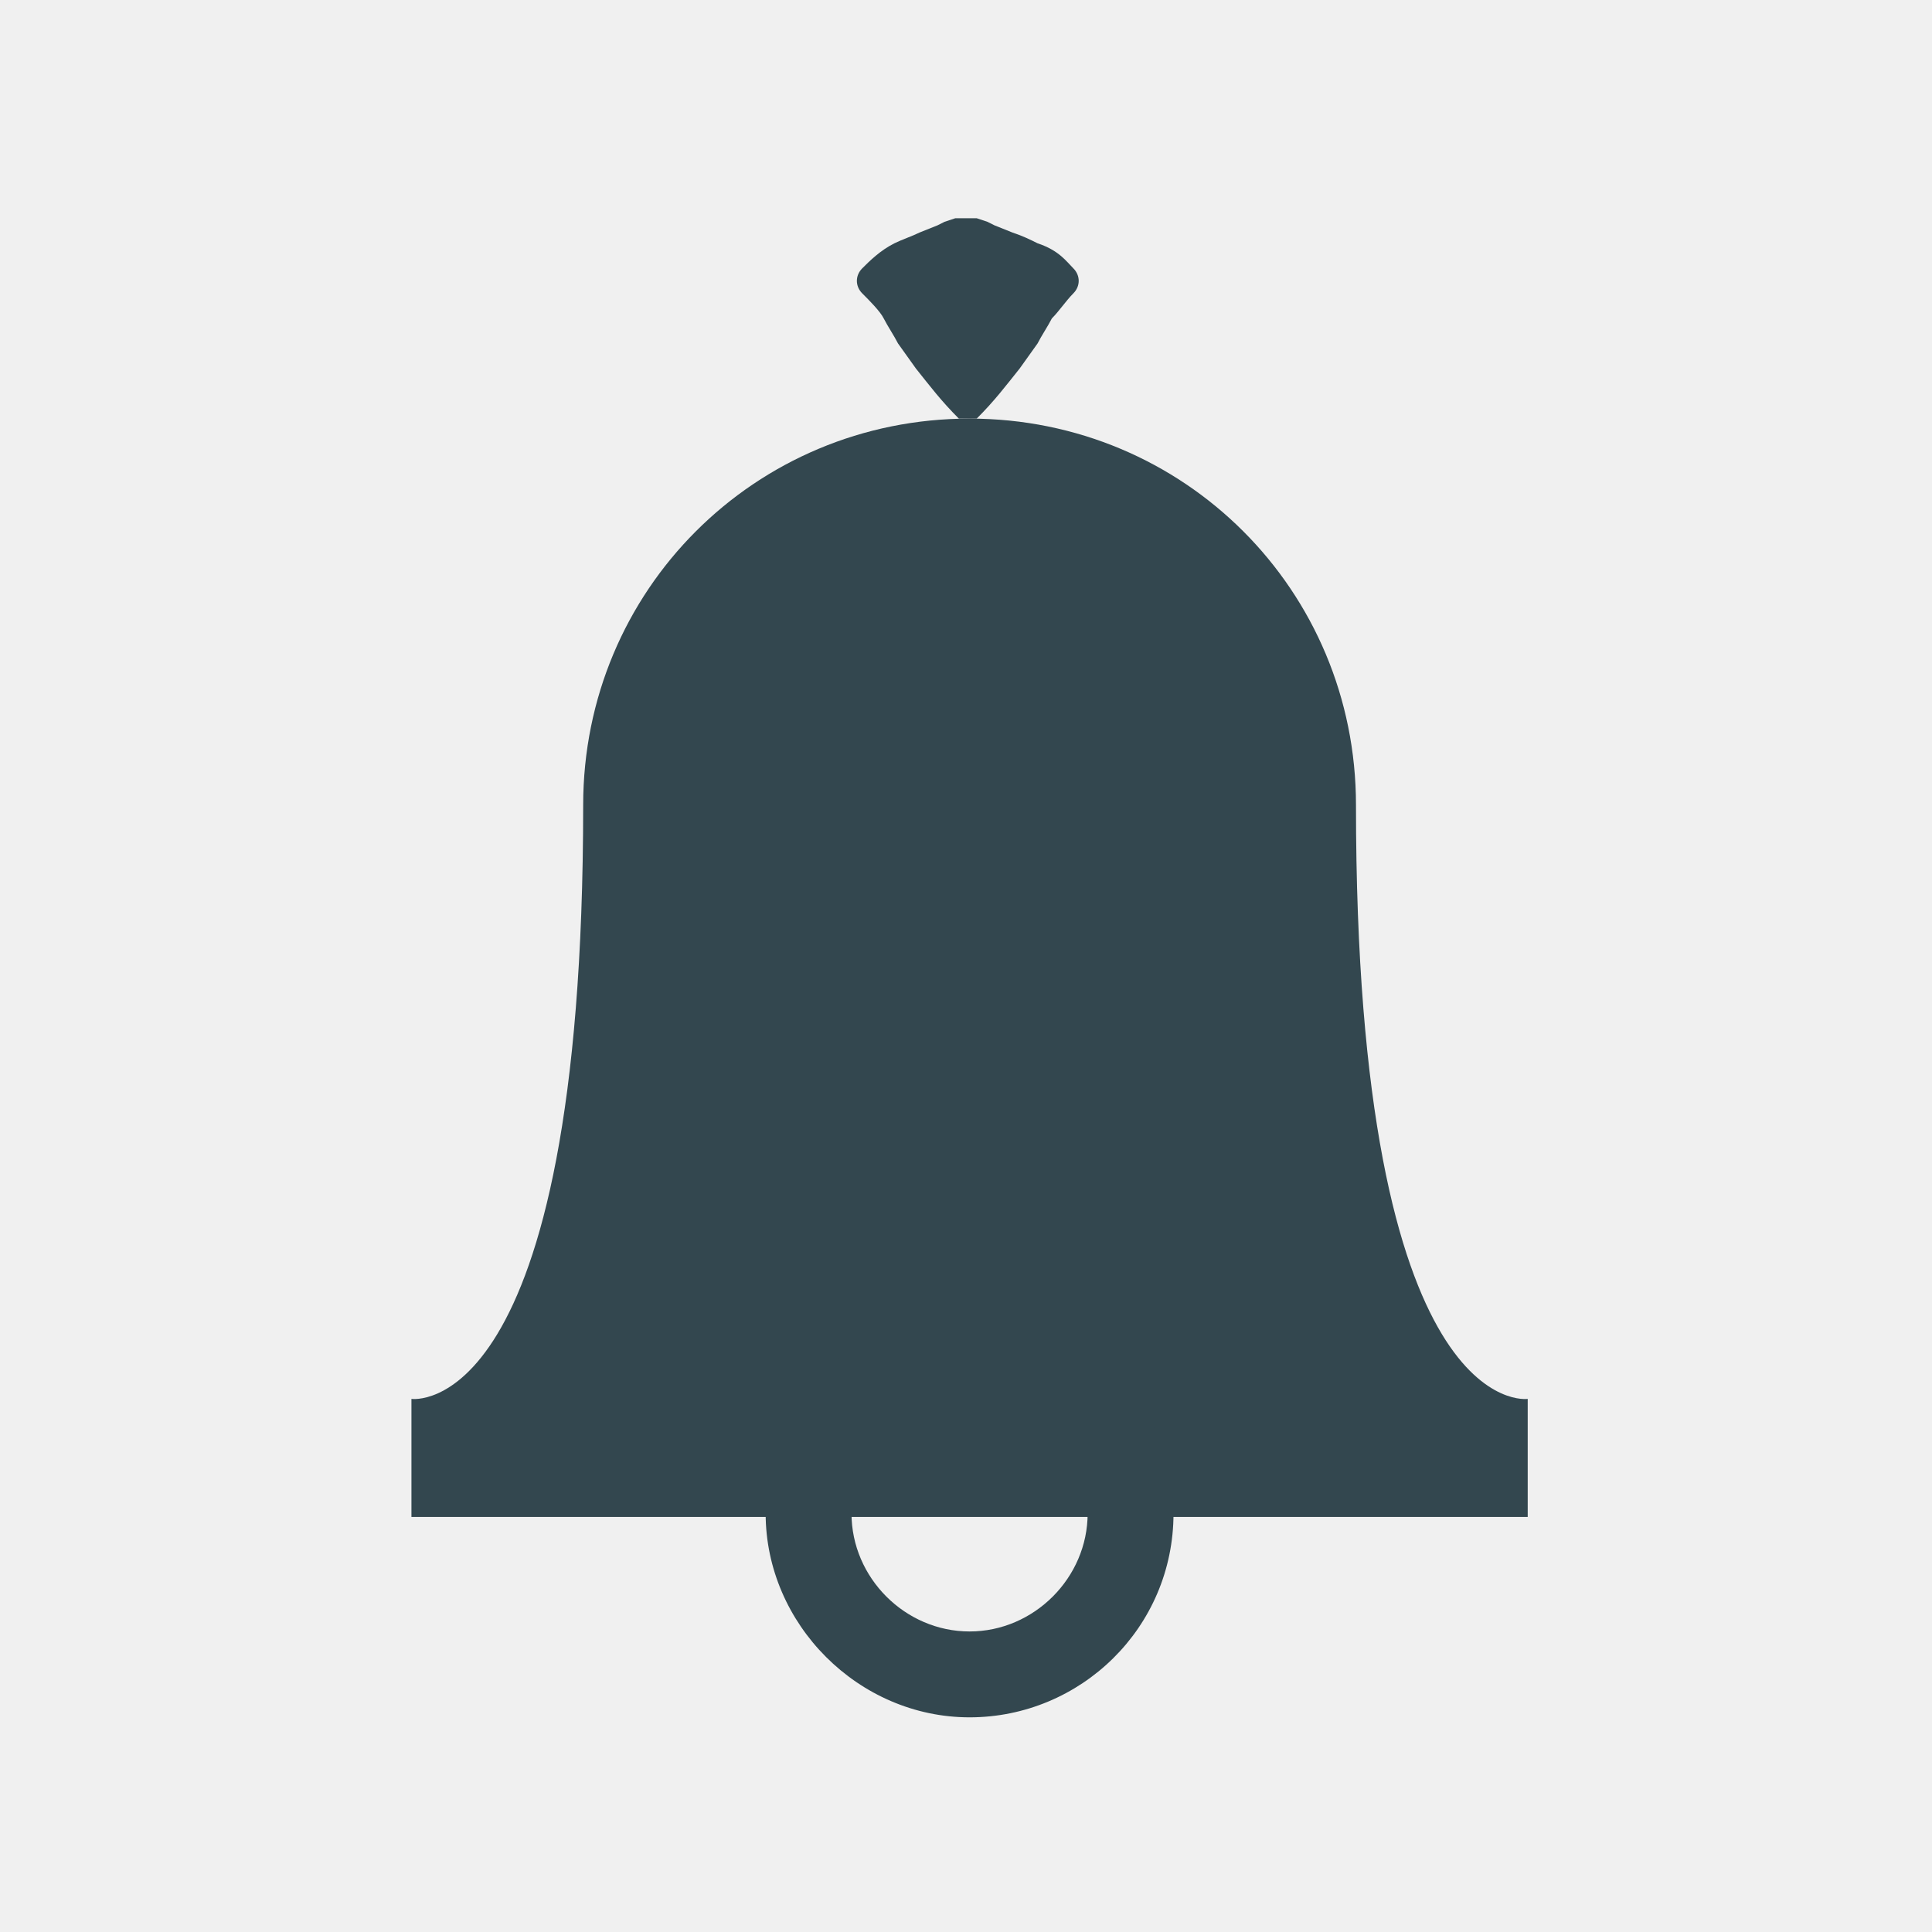
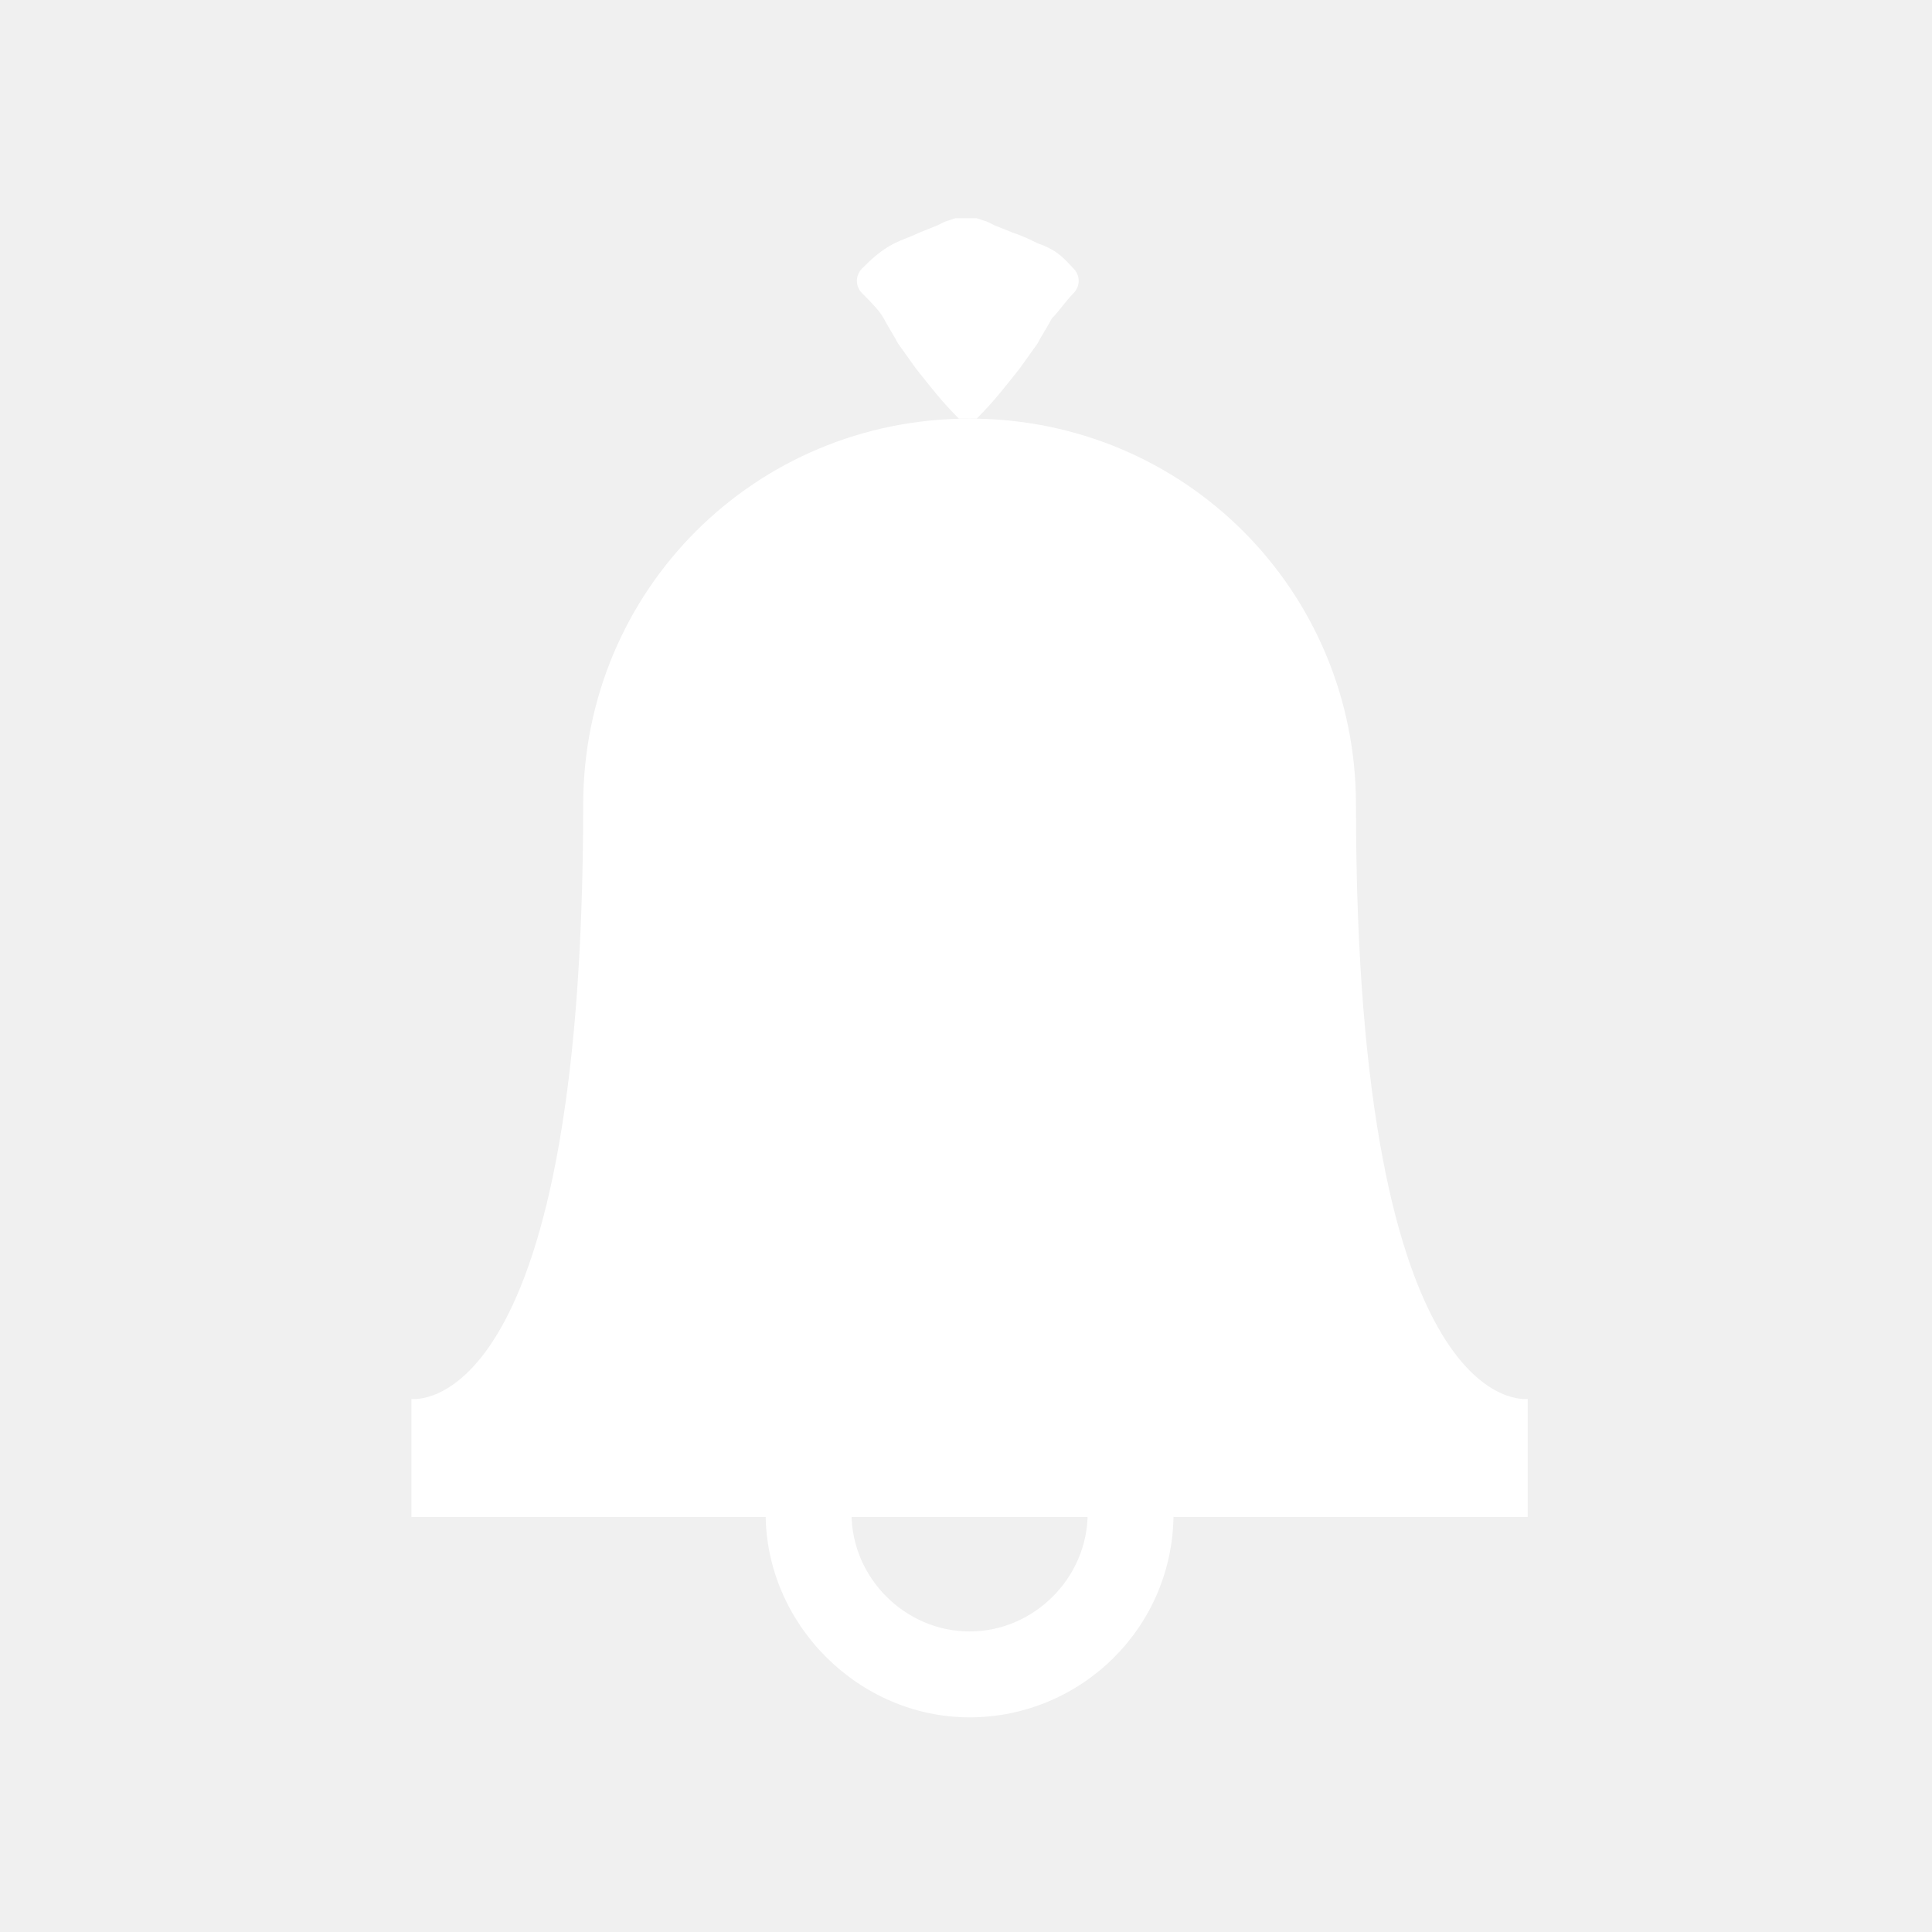
<svg xmlns="http://www.w3.org/2000/svg" version="1.1" id="Слой_1" x="0px" y="0px" viewBox="0 0 54 54" style="enable-background:new 0 0 54 54;" xml:space="preserve">
  <style type="text/css">
	.st0{fill:none;}
- 	.st1{fill:#33474F;}
+ 	.st1{fill:#fff;}
</style>
  <g>
    <path class="st0" d="M0,0h54v54H0V0z" />
    <g>
      <path class="st1" d="M16.3,22.5c0-6,4.8-10.8,10.8-10.8c6,0,10.8,4.8,10.8,10.8c0,17.3,4.8,16.6,4.8,16.6v3.3H31.9h-7.6H11.5v-3.3    C11.5,39.1,16.3,39.8,16.3,22.5" />
      <g>
        <path class="st1" d="M27.1,48c-3.1,0-5.7-2.6-5.7-5.7c0-3.1,2.6-5.7,5.7-5.7s5.7,2.6,5.7,5.7C32.8,45.5,30.2,48,27.1,48z      M27.1,39c-1.8,0-3.3,1.5-3.3,3.3c0,1.8,1.5,3.3,3.3,3.3c1.8,0,3.3-1.5,3.3-3.3C30.4,40.5,28.9,39,27.1,39z" />
      </g>
      <path class="st1" d="M26.8,11.7c-0.5-0.5-0.8-0.9-1.2-1.4l-0.5-0.7c-0.1-0.2-0.3-0.5-0.4-0.7c-0.1-0.2-0.4-0.5-0.6-0.7    c-0.2-0.2-0.2-0.5,0-0.7C24.3,7.3,24.6,7,25,6.8c0.2-0.1,0.5-0.2,0.7-0.3l0.5-0.2l0.2-0.1l0.3-0.1h0.6l0.3,0.1l0.2,0.1l0.5,0.2    c0.3,0.1,0.5,0.2,0.7,0.3C29.6,7,29.8,7.3,30,7.5c0.2,0.2,0.2,0.5,0,0.7c-0.2,0.2-0.4,0.5-0.6,0.7c-0.1,0.2-0.3,0.5-0.4,0.7    l-0.5,0.7c-0.4,0.5-0.7,0.9-1.2,1.4L26.8,11.7L26.8,11.7z" />
    </g>
  </g>
</svg>
